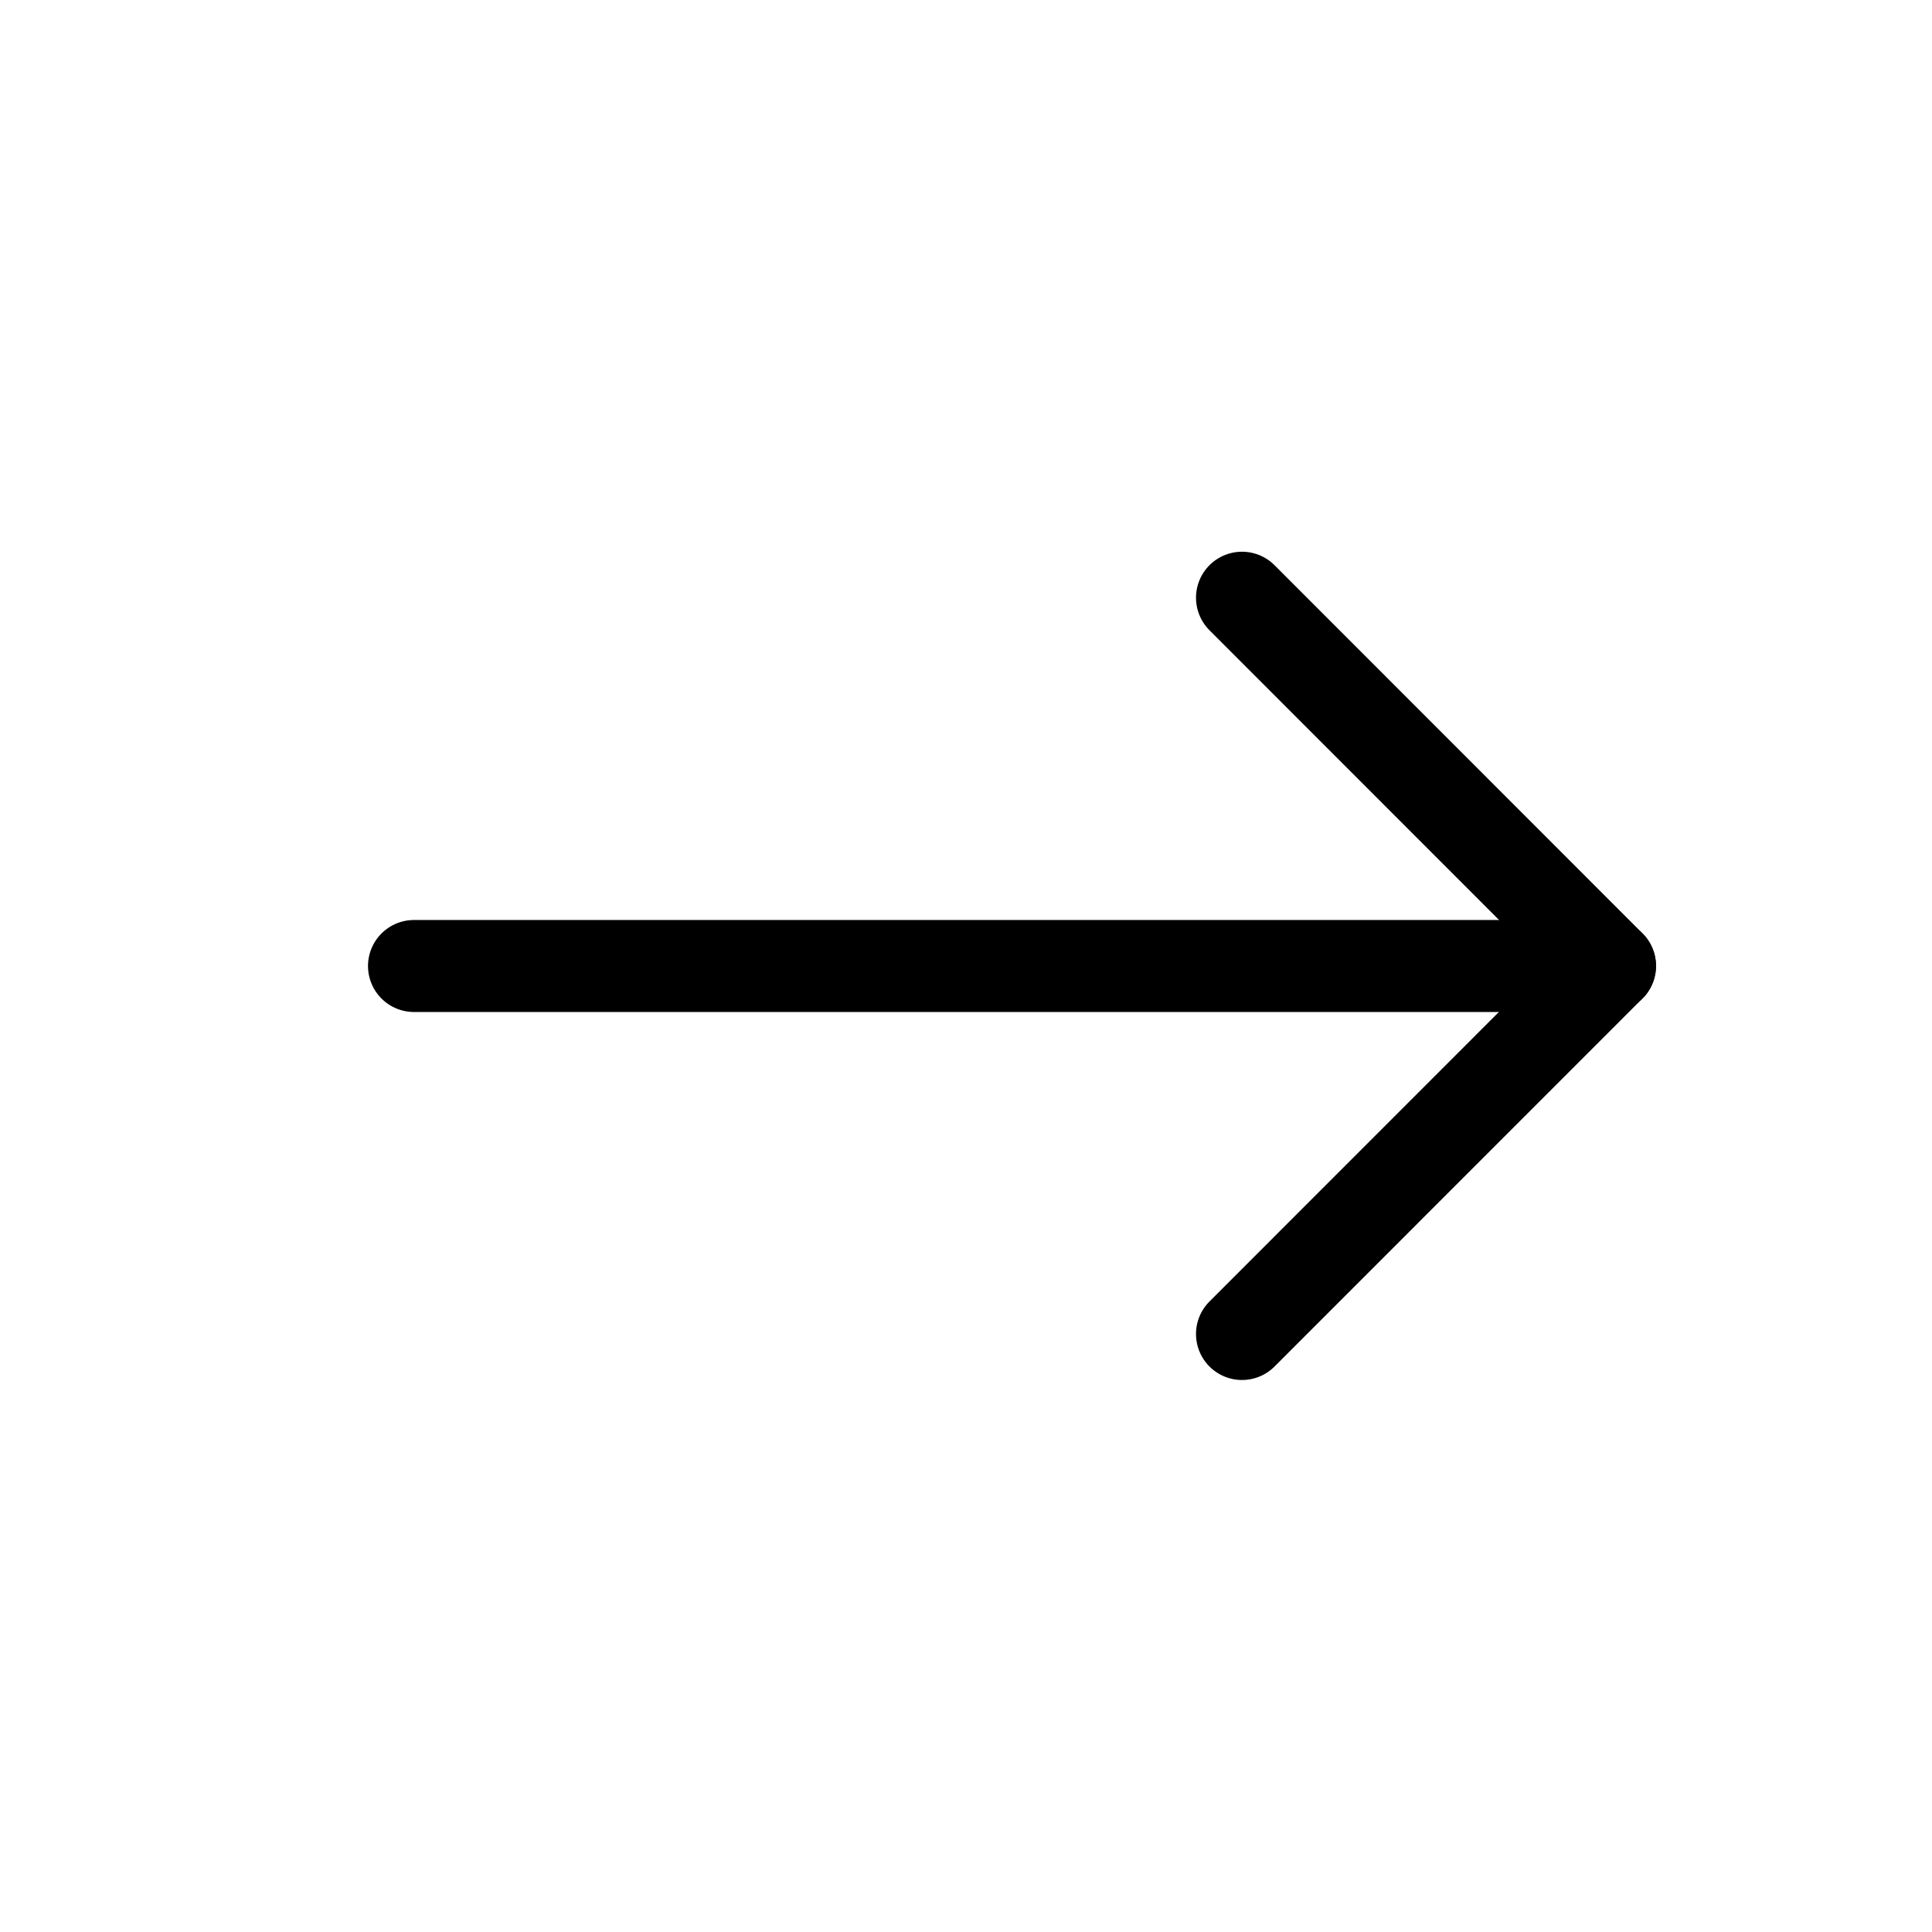
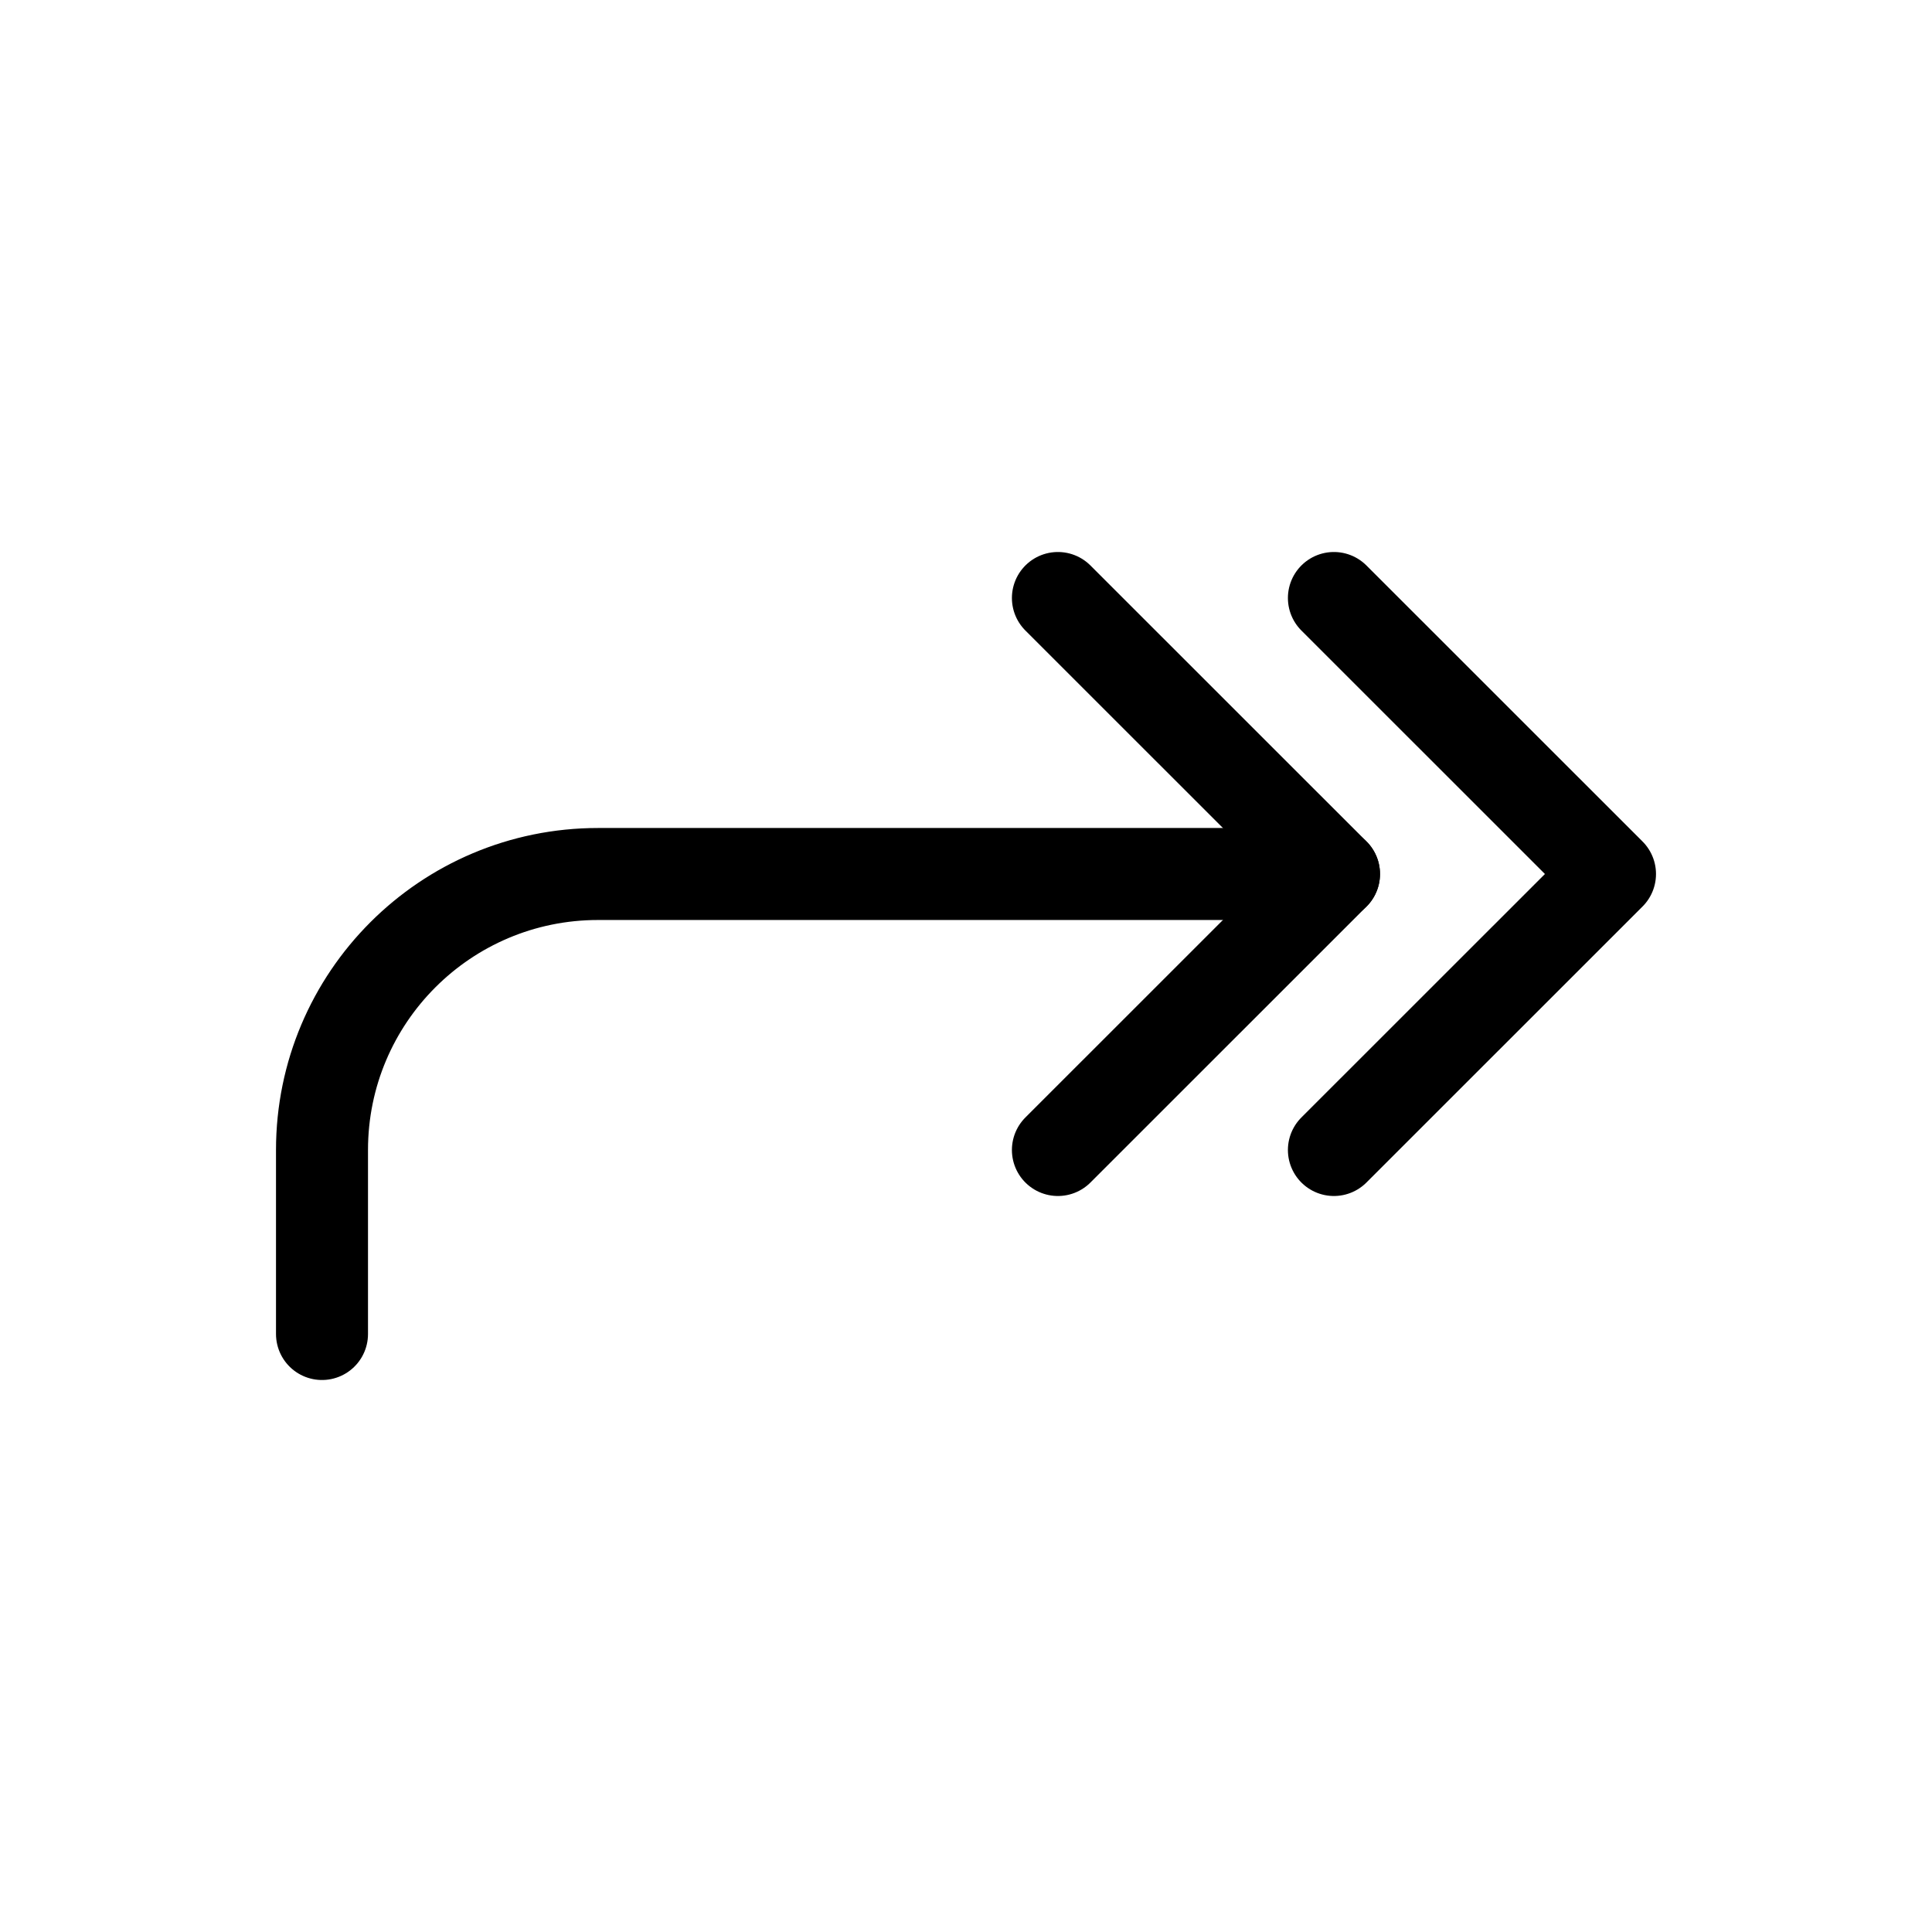
<svg xmlns="http://www.w3.org/2000/svg" height="21" viewBox="0 0 21 21" width="21">
-   <g fill="none" fill-rule="evenodd" stroke="currentColor" stroke-linecap="round" stroke-linejoin="round" transform="translate(4 6)">
-     <path d="m9.5.497 4 4.002-4 4.001" />
-     <path d="m.5 4.5h13" />
+   <g fill="none" fill-rule="evenodd" stroke="currentColor" stroke-linecap="round" stroke-linejoin="round" transform="translate(3.5 6.5)">
+     <path d="m0 8v-2c0-1.657 1.343-3 3-3h8" />
+     <path d="m7.999 6 3.001-3-3.001-3" />
+     <path d="m10.999 6 3.001-3-3.001-3" />
  </g>
</svg>
